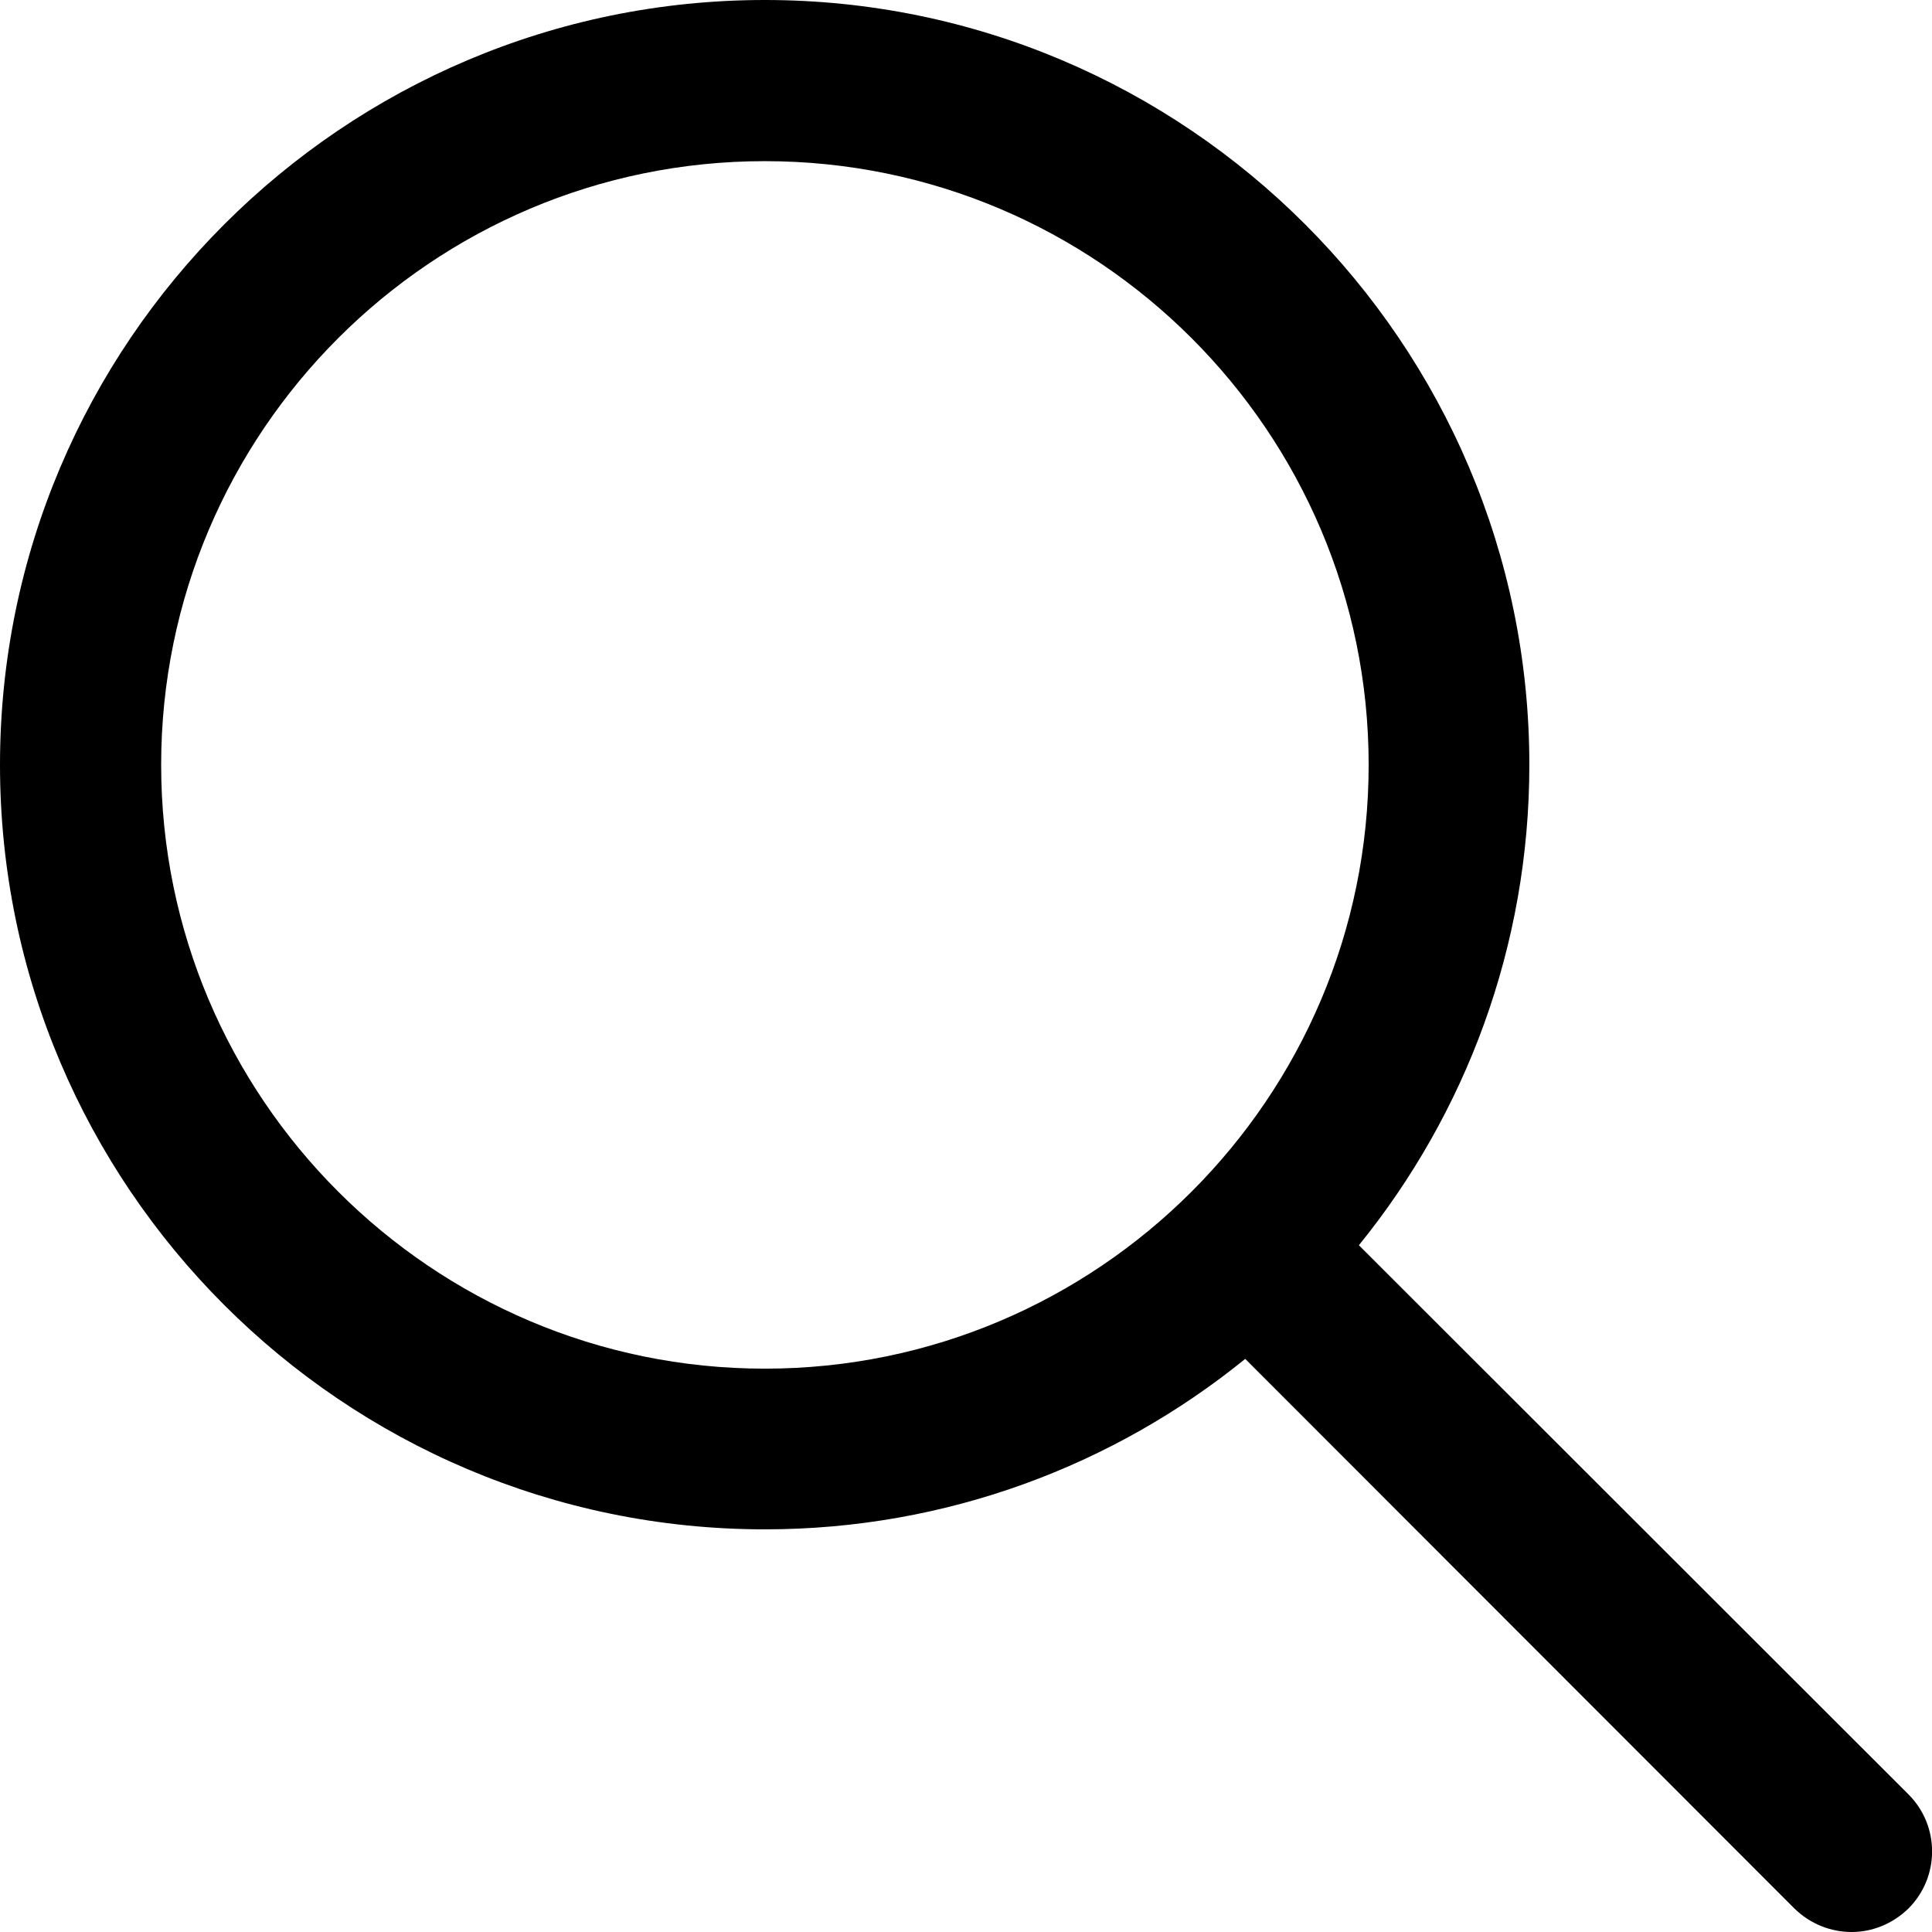
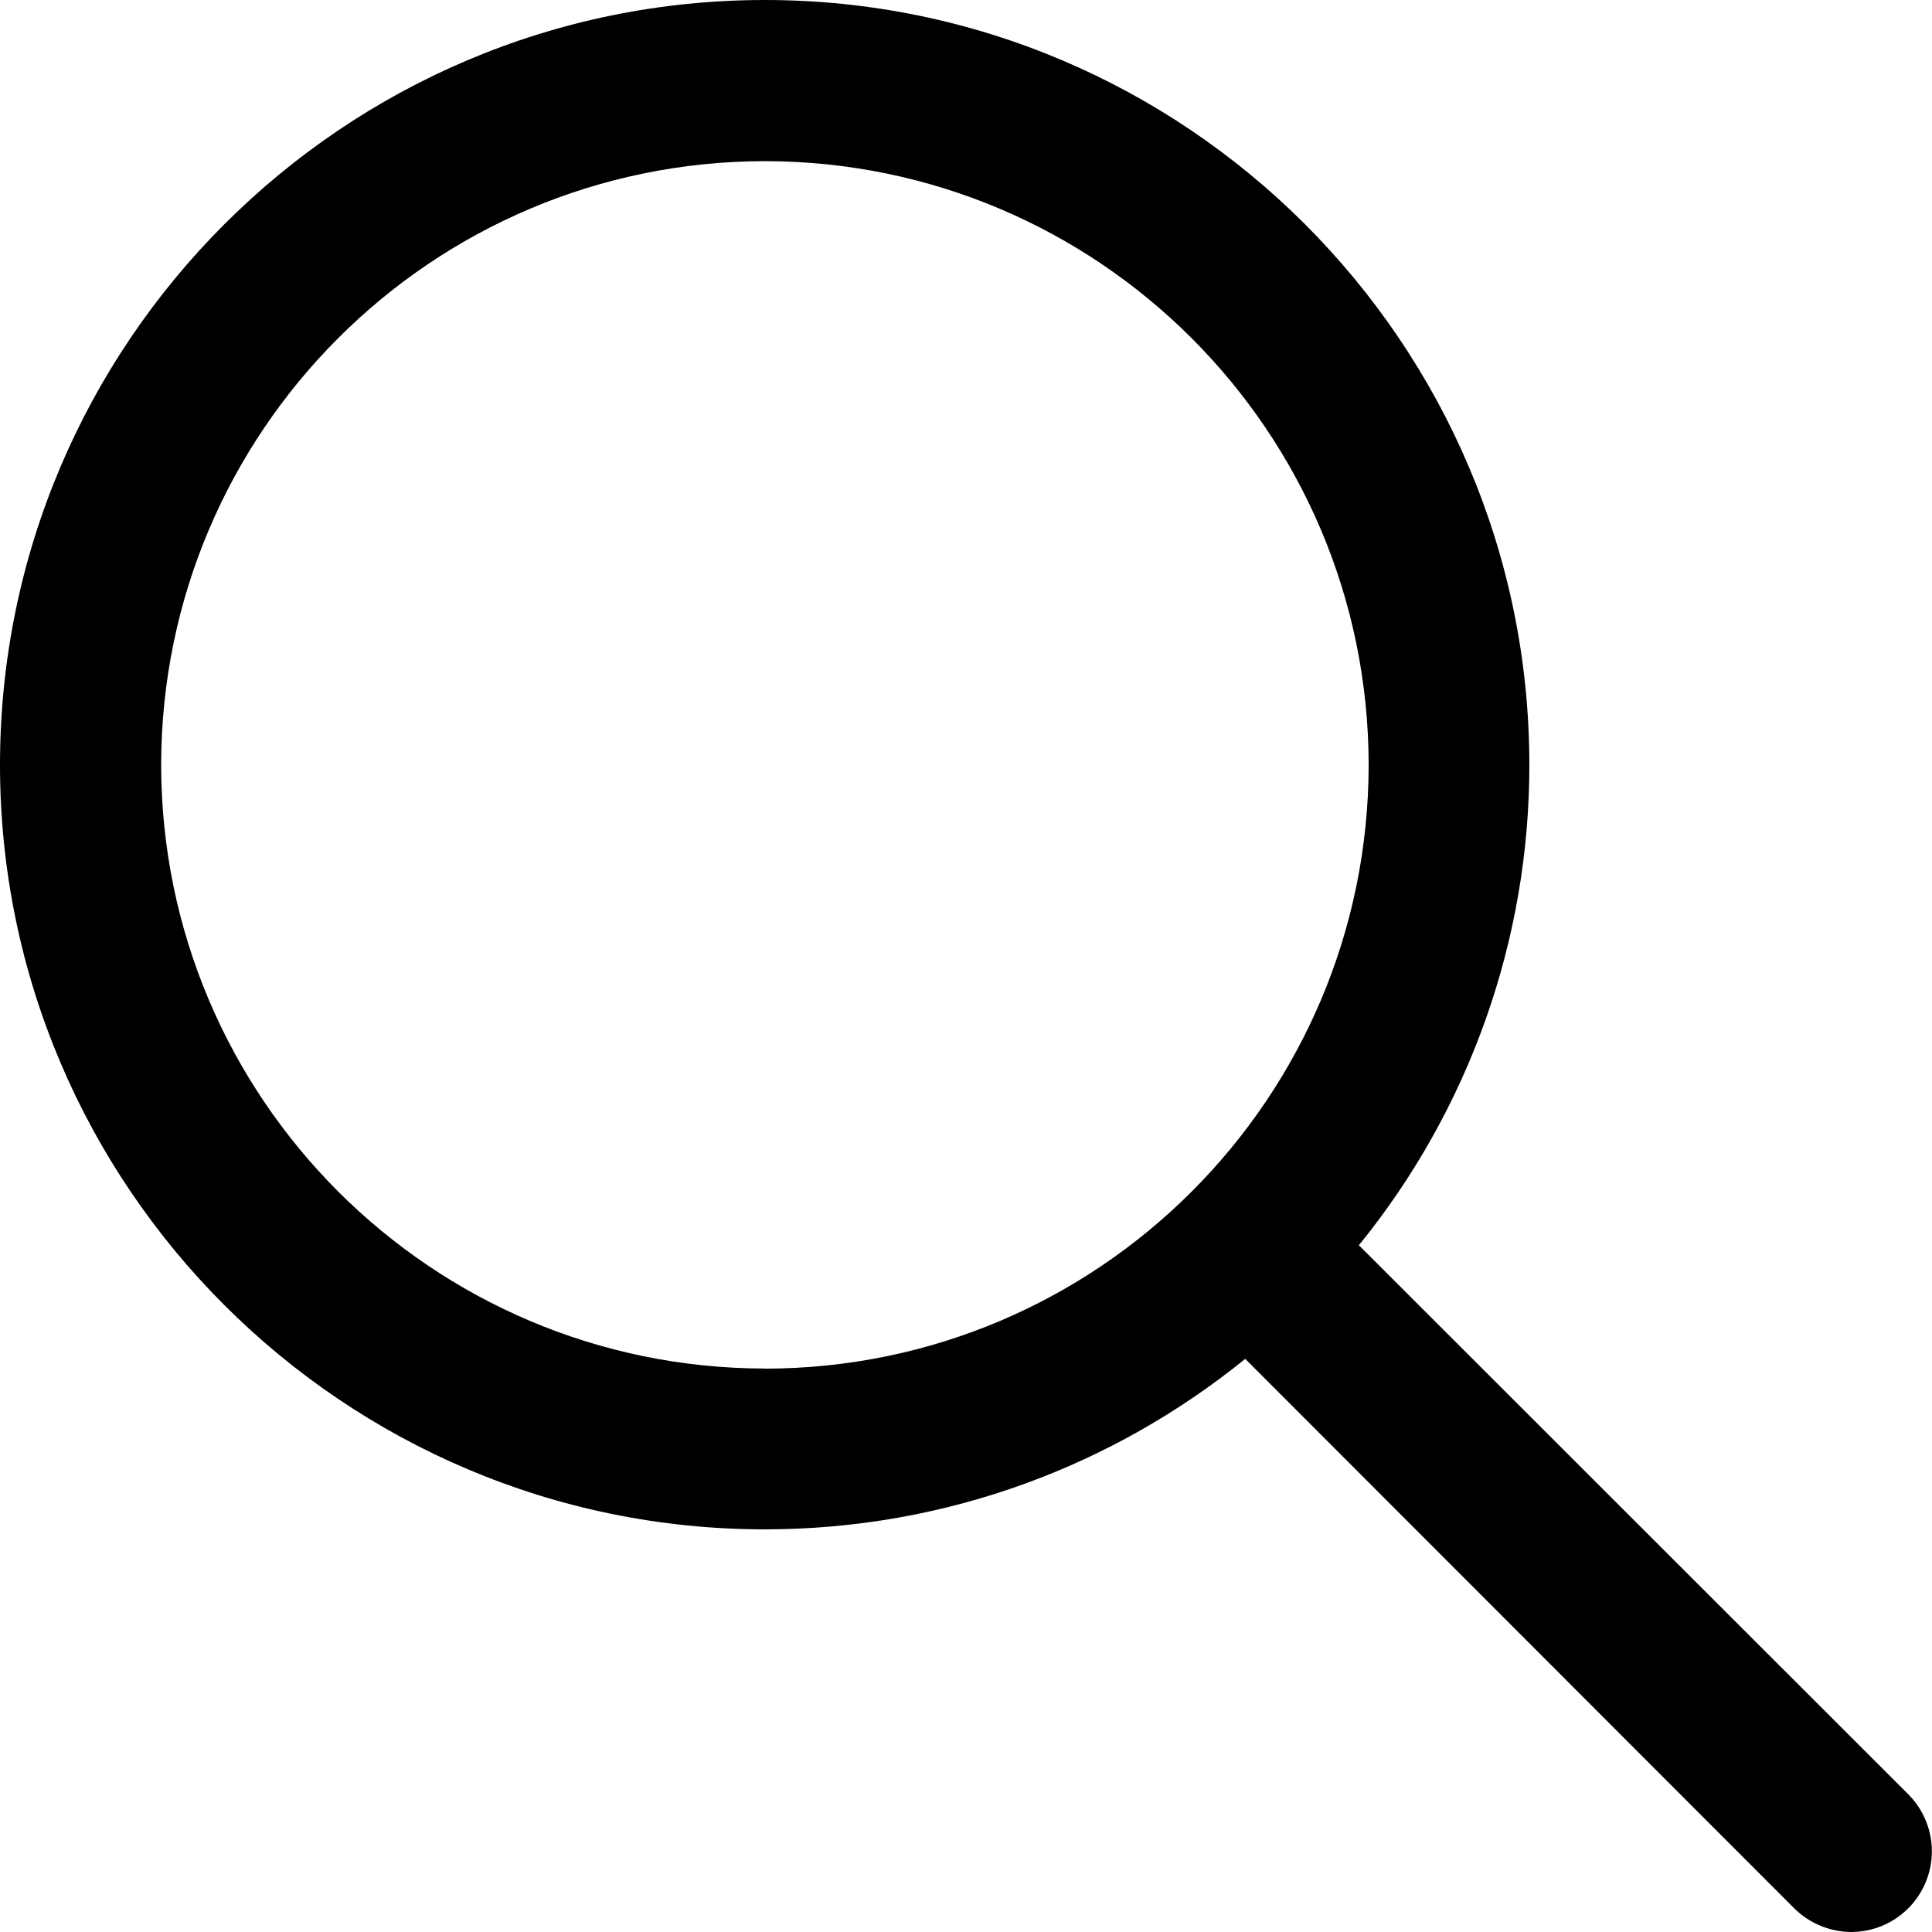
- <svg xmlns="http://www.w3.org/2000/svg" width="17pt" height="17pt" viewBox="0 0 17 17" version="1.1">
-   <path d="M 16.793 15.789 L 11.957 10.957 C 12.895 9.801 13.457 8.328 13.457 6.73 C 13.457 3.02 10.438 0 6.73 0 C 3.02 0 0 3.02 0 6.73 C 0 10.438 3.02 13.457 6.73 13.457 C 8.328 13.457 9.801 12.895 10.957 11.957 L 15.789 16.793 C 15.93 16.93 16.109 17 16.293 17 C 16.473 17 16.652 16.93 16.793 16.793 C 17.07 16.516 17.07 16.066 16.793 15.789 Z M 6.73 12.043 C 3.801 12.043 1.418 9.66 1.418 6.73 C 1.418 3.801 3.801 1.418 6.73 1.418 C 9.66 1.418 12.043 3.801 12.043 6.73 C 12.043 9.66 9.66 12.043 6.73 12.043 Z M 6.73 12.043 " />
+ <svg xmlns="http://www.w3.org/2000/svg" width="17pt" height="17pt" viewBox="0 0 17 17">
+   <path d="M16.793 15.79l-4.836-4.833a6.694 6.694 0 001.5-4.227c0-3.71-3.02-6.73-6.727-6.73C3.02 0 0 3.02 0 6.73c0 3.707 3.02 6.727 6.73 6.727 1.598 0 3.07-.562 4.227-1.5l4.832 4.836a.72.72 0 00.504.207.71.71 0 00.5-1.21zM6.73 12.042A5.318 5.318 0 011.418 6.73 5.318 5.318 0 016.73 1.418a5.318 5.318 0 015.313 5.312 5.318 5.318 0 01-5.313 5.313zm0 0" />
</svg>
